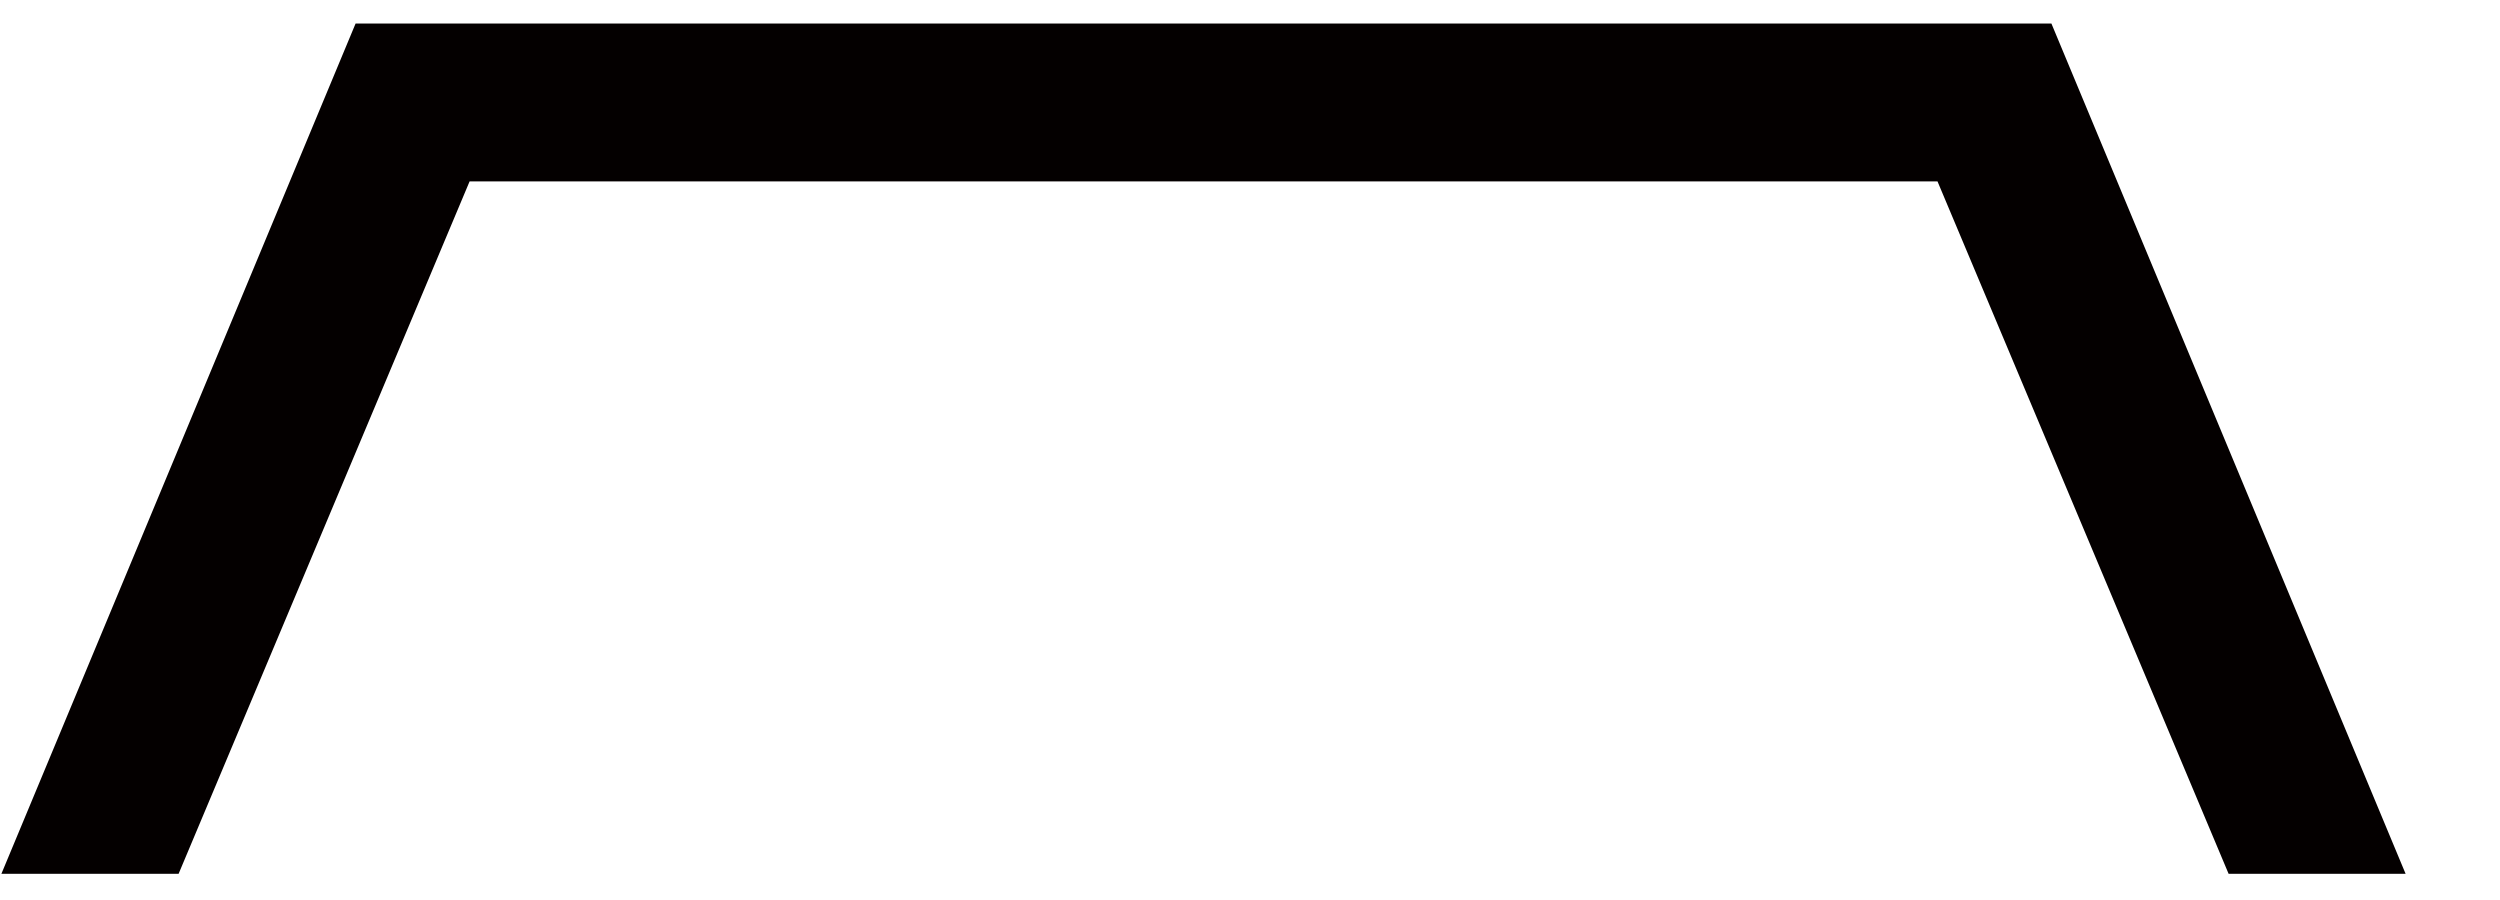
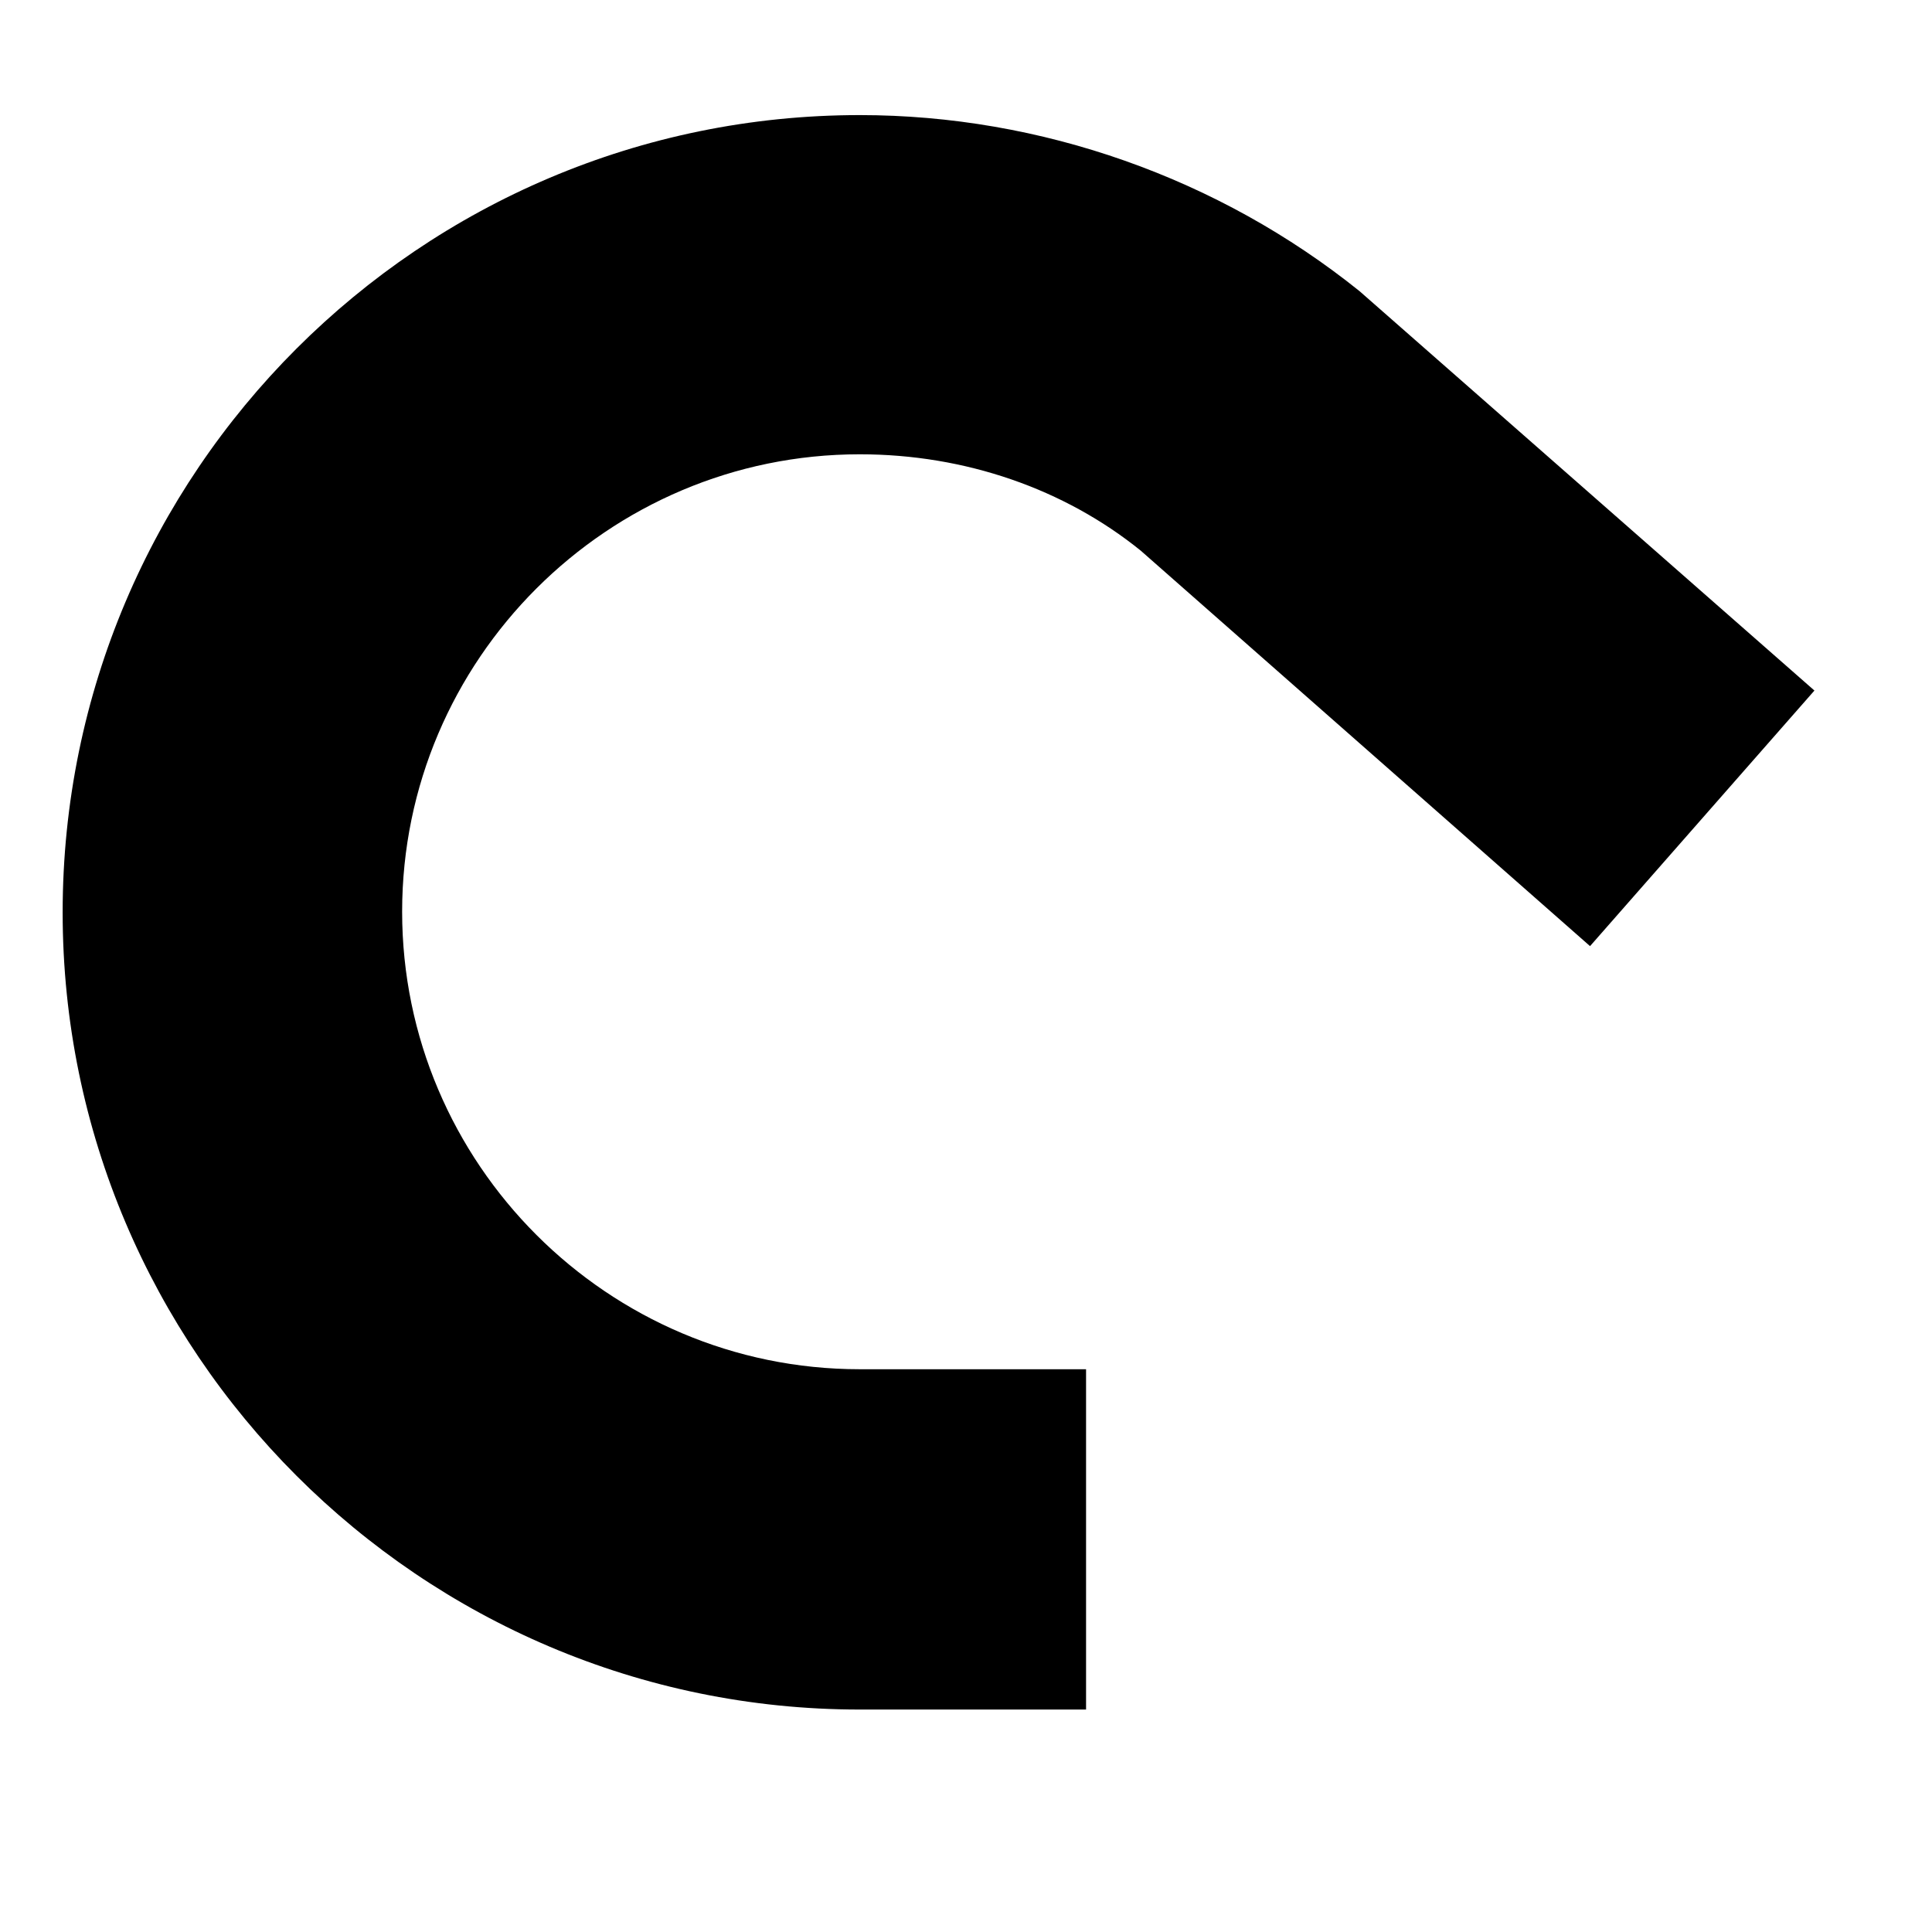
- <svg xmlns="http://www.w3.org/2000/svg" version="1.1" width="25px" height="9px">
-   <g transform="translate(-528 -1103 )">
-     <path d="M 1.786 8.738  L 4.696 1.814  L 19.375 1.814  L 22.286 8.738  L 24.056 8.738  L 20.514 0.235  L 3.556 0.235  L 0.014 8.738  L 1.786 8.738  Z " fill-rule="nonzero" fill="#040000" stroke="none" transform="matrix(1 0 0 1 528 1103 )" />
+ <svg xmlns="http://www.w3.org/2000/svg" version="1.1" width="7px" height="7px">
+   <g transform="translate(-534 -1110 )">
+     <path d="M 3.935 4.961  L 3.935 6.194  L 3.115 6.194  C 1.523 6.194  0.227 4.897  0.227 3.306  C 0.227 1.711  1.523 0.417  3.115 0.417  C 3.771 0.417  4.416 0.645  4.926 1.055  L 6.574 2.502  L 5.761 3.428  L 4.133 1.995  C 3.857 1.772  3.498 1.646  3.115 1.646  C 2.202 1.646  1.457 2.39  1.457 3.303  C 1.457 4.216  2.202 4.961  3.115 4.961  L 3.935 4.961  Z " fill-rule="nonzero" fill="#000000" stroke="none" transform="matrix(1 0 0 1 534 1110 )" />
  </g>
</svg>
